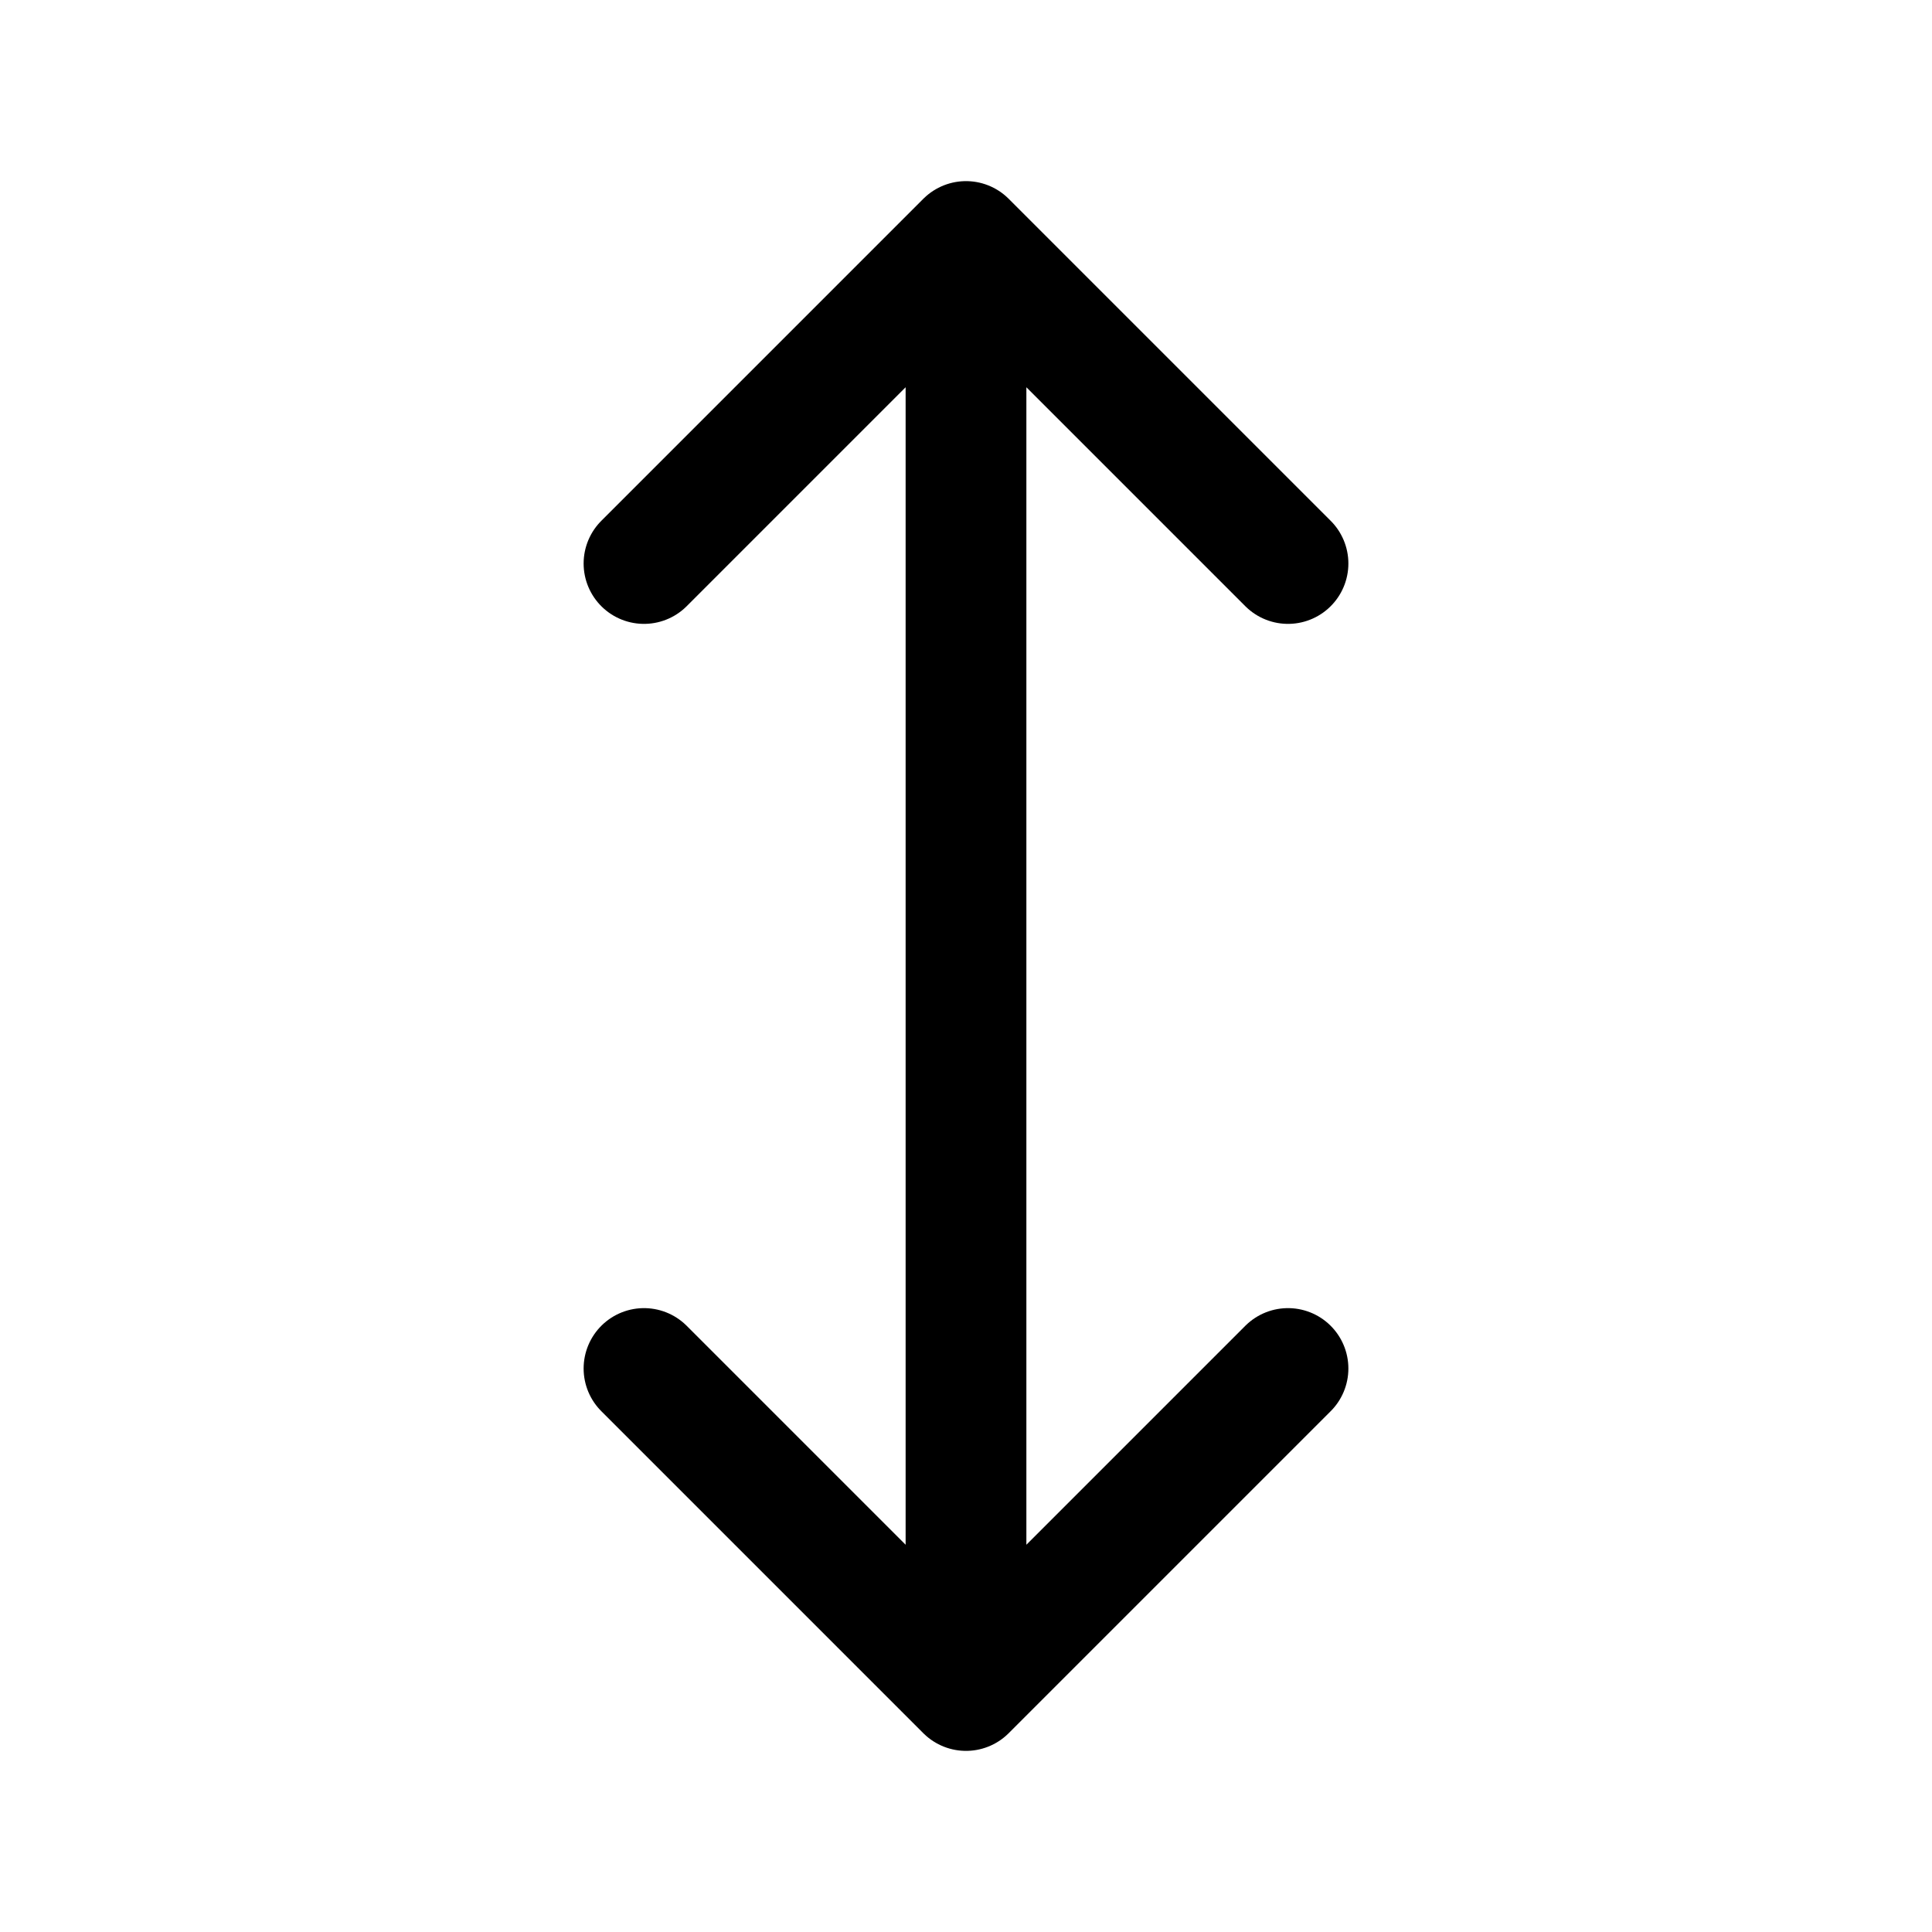
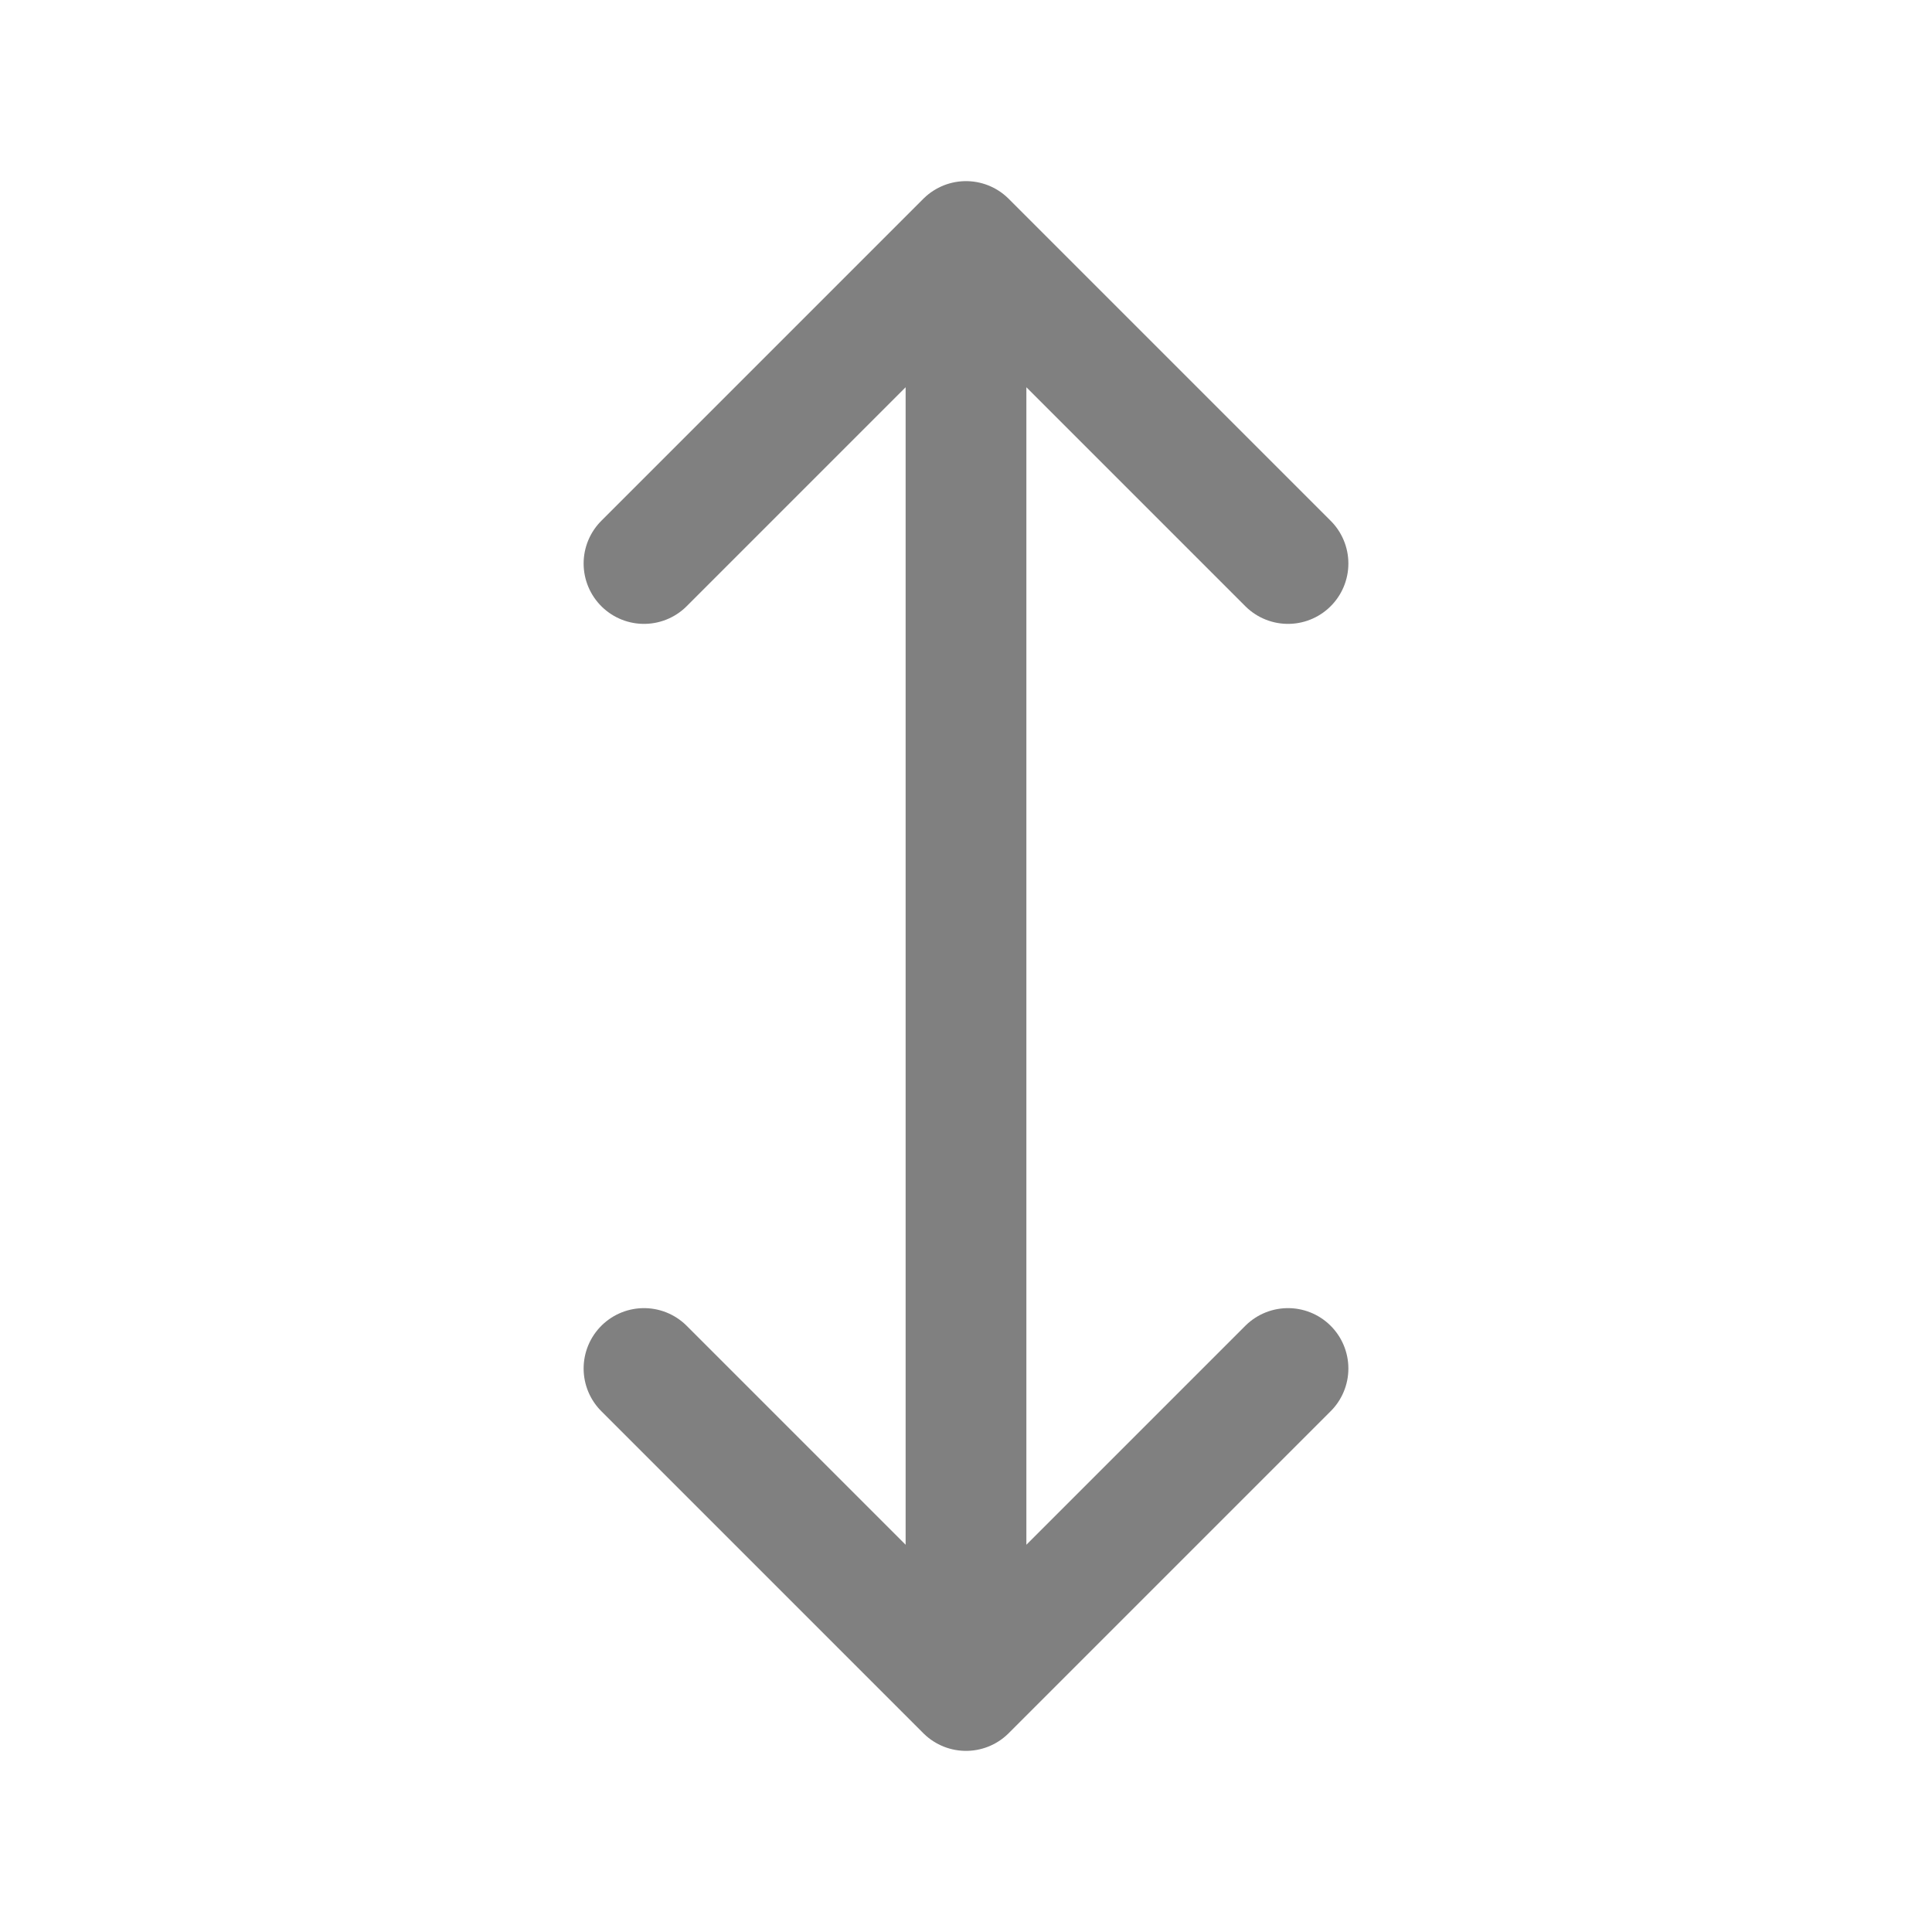
<svg xmlns="http://www.w3.org/2000/svg" width="18" height="18" viewBox="0 0 24 24">
-   <path fill="none" stroke="currentColor" stroke-linecap="round" stroke-linejoin="round" stroke-width="1.5" d="M12 3v18m0-18L8 7m4-4l4 4m-4 14l-4-4m4 4l4-4" />
+   <path fill="none" stroke="grey" stroke-linecap="round" stroke-linejoin="round" stroke-width="1.5" d="M12 3v18m0-18L8 7m4-4l4 4m-4 14l-4-4m4 4l4-4" />
</svg>
